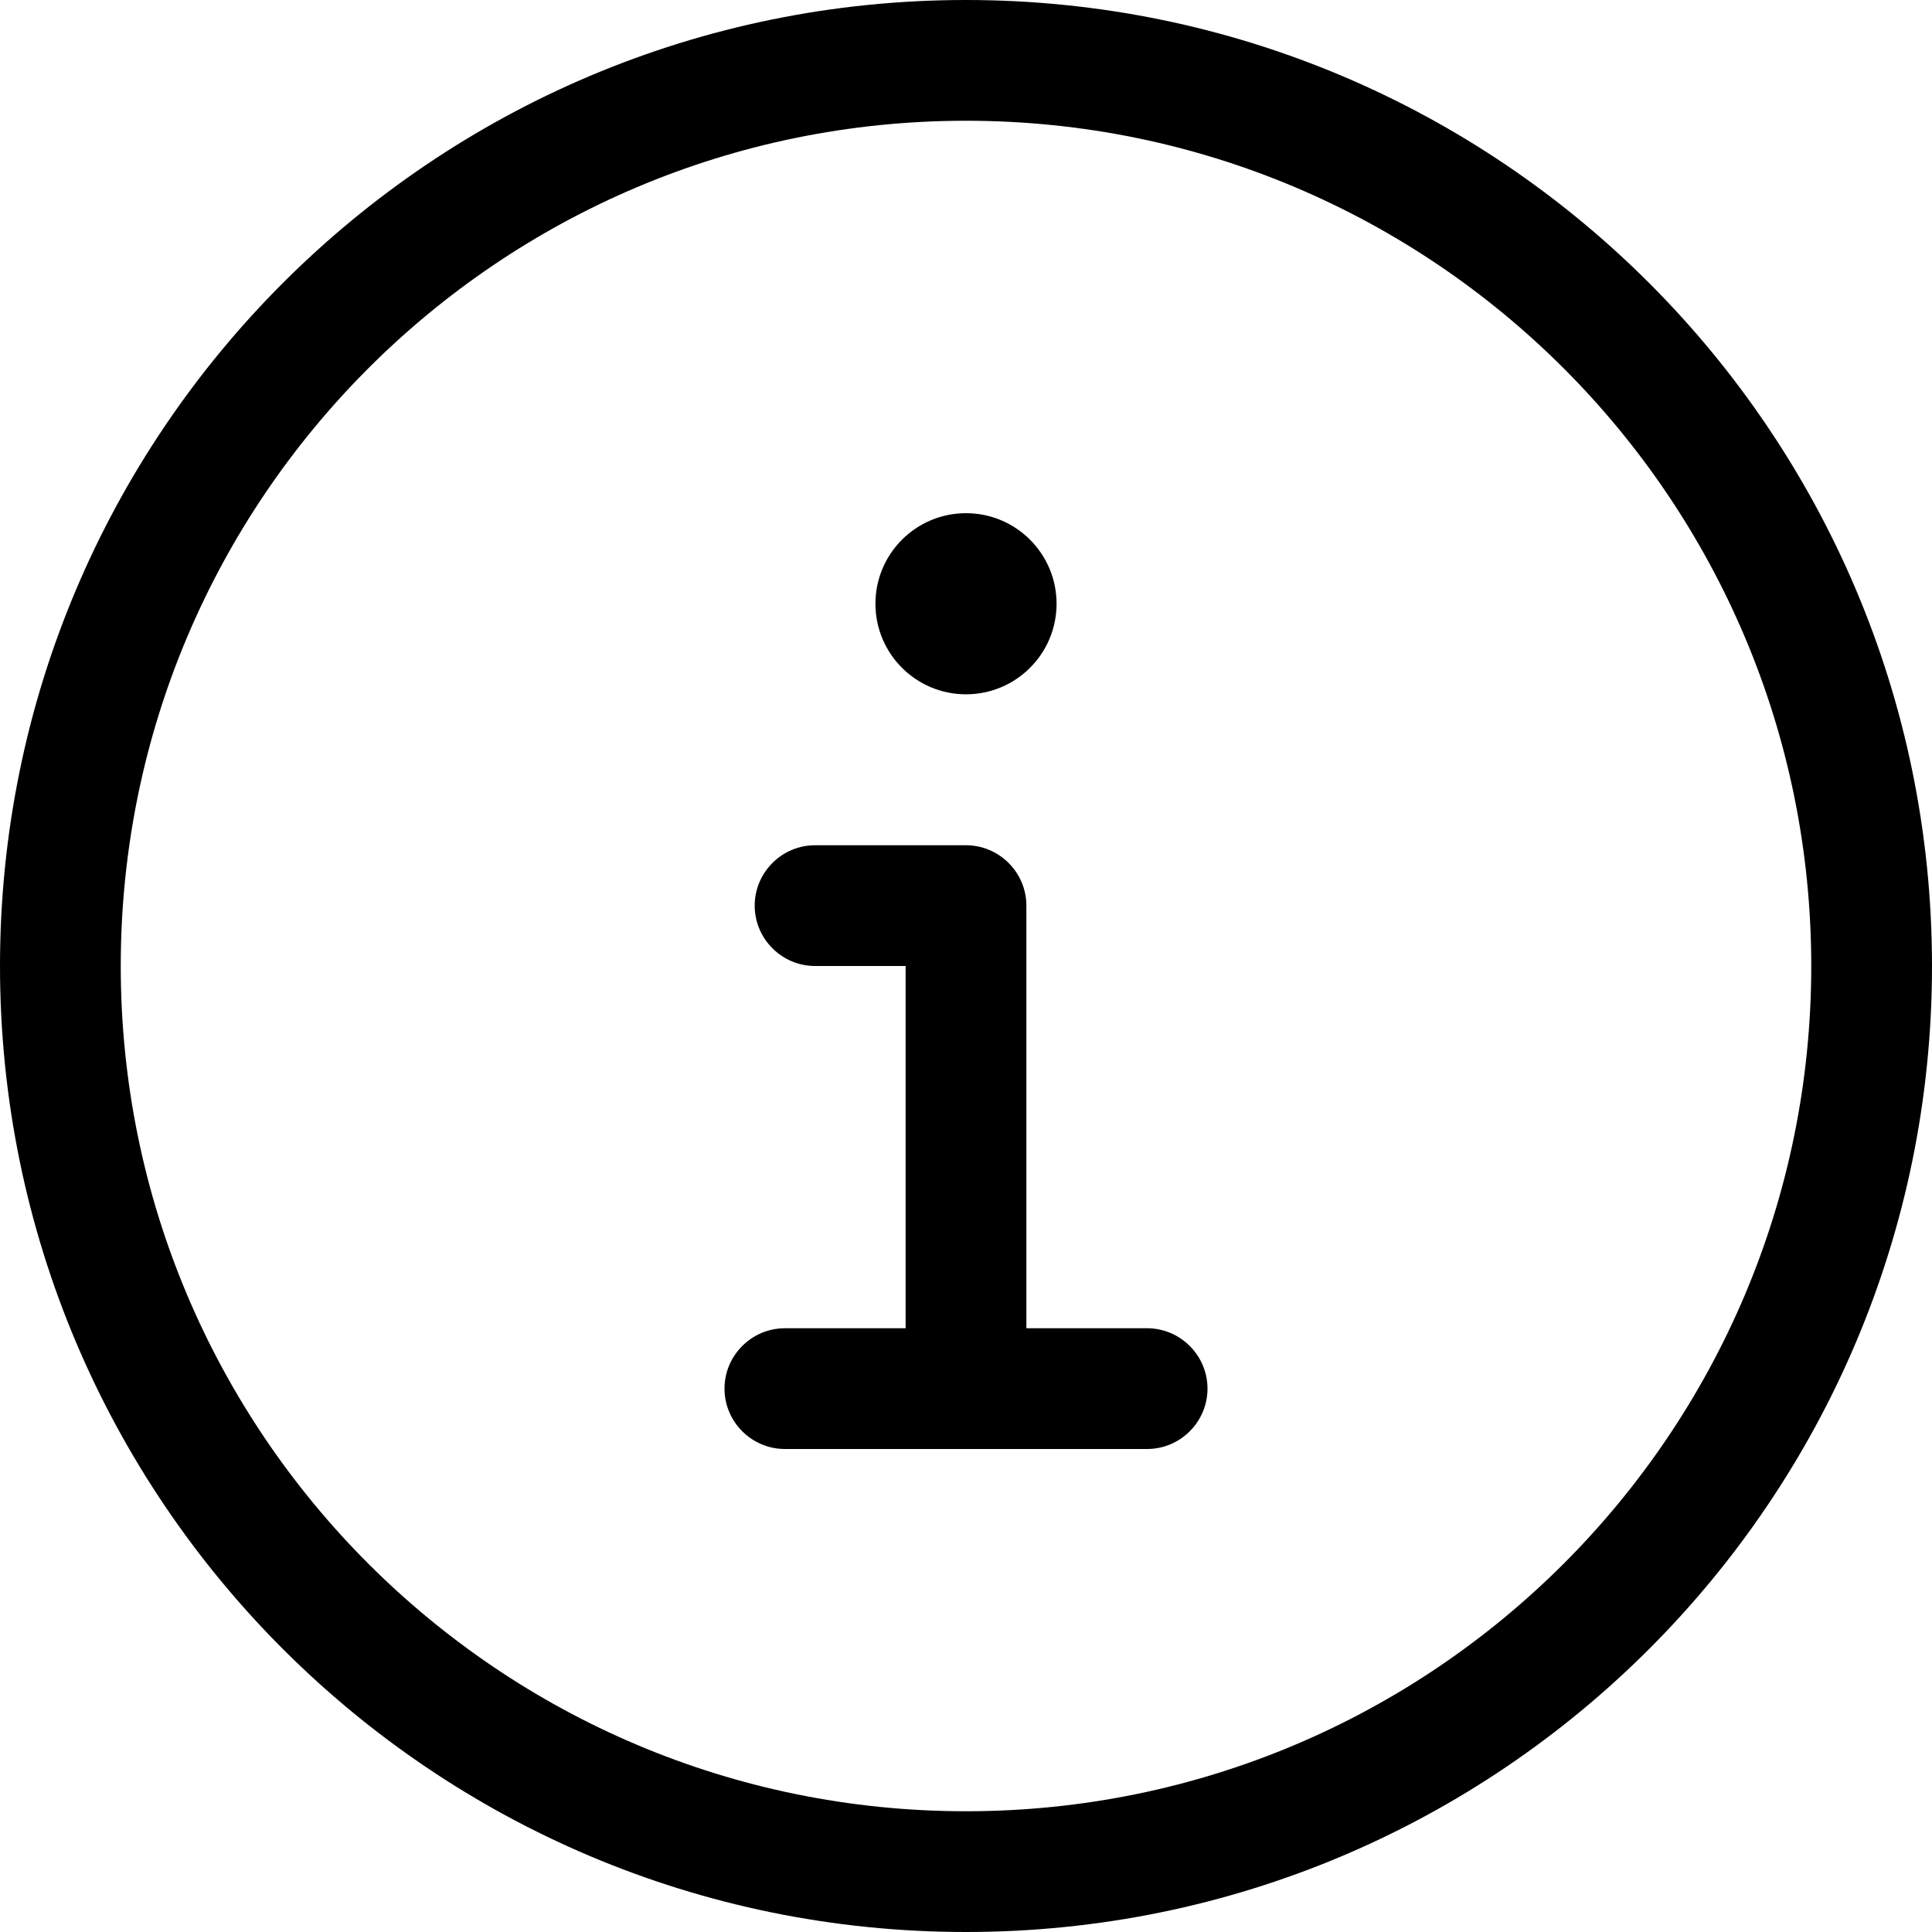
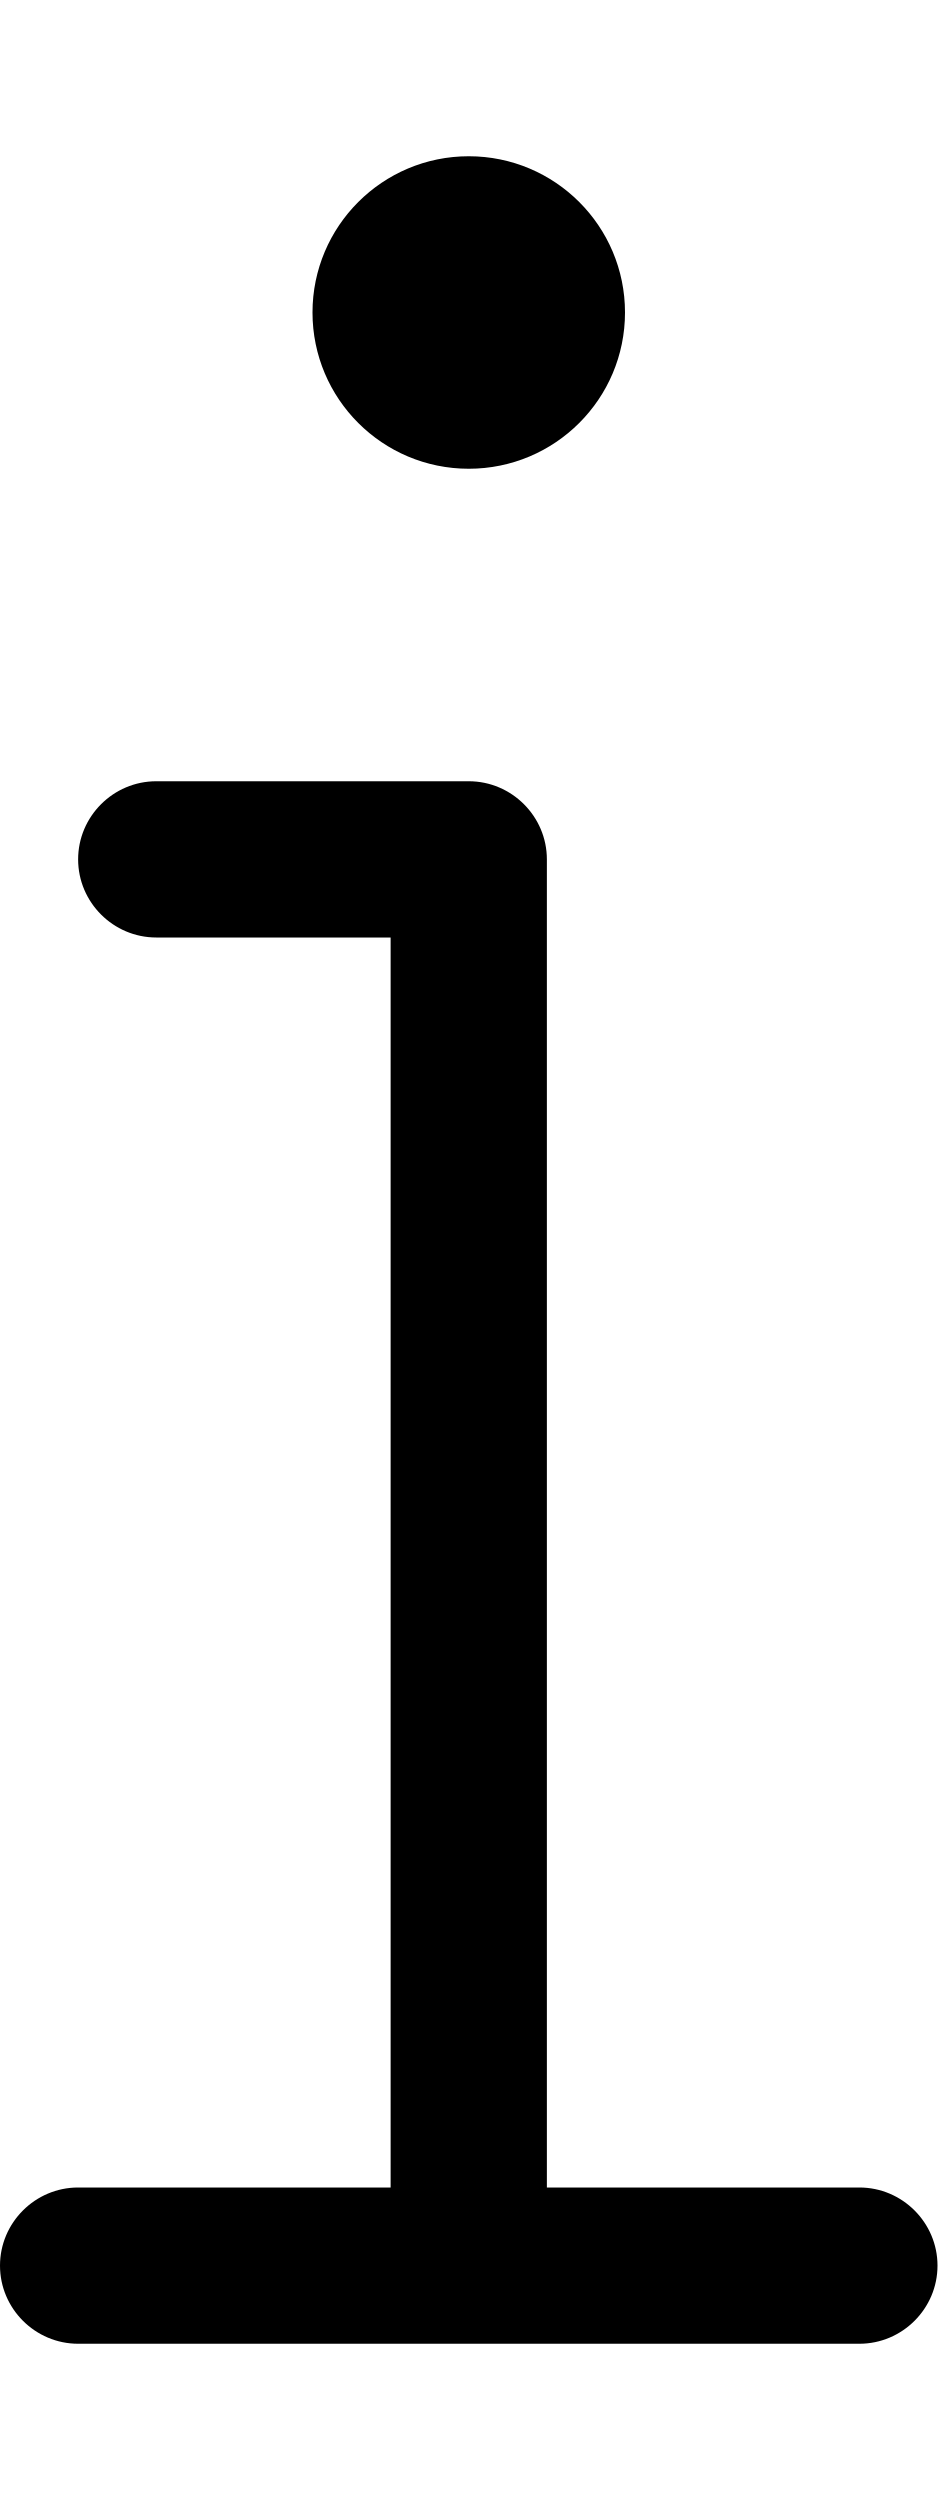
- <svg xmlns="http://www.w3.org/2000/svg" fill="currentColor" viewBox="0 0 512 512">
-   <path d="M256 32a224 224 0 1 1 0 448 224 224 0 1 1 0-448zm0 480A256 256 0 1 0 256 0a256 256 0 1 0 0 512zM208 352c-8.8 0-16 7.2-16 16s7.2 16 16 16h96c8.8 0 16-7.2 16-16s-7.2-16-16-16H272V240c0-8.8-7.2-16-16-16H216c-8.8 0-16 7.2-16 16s7.2 16 16 16h24v96H208zm48-168a24 24 0 1 0 0-48 24 24 0 1 0 0 48z" />
+ <svg xmlns="http://www.w3.org/2000/svg" viewBox="0 0 192 512" fill="currentColor">
+   <path d="M64 64a32 32 0 1 1 64 0A32 32 0 1 1 64 64zM16 176c0-8.8 7.2-16 16-16l64 0c8.8 0 16 7.2 16 16l0 272 64 0c8.8 0 16 7.2 16 16s-7.2 16-16 16L16 480c-8.8 0-16-7.2-16-16s7.2-16 16-16l64 0 0-256-48 0c-8.8 0-16-7.2-16-16z" />
</svg>
